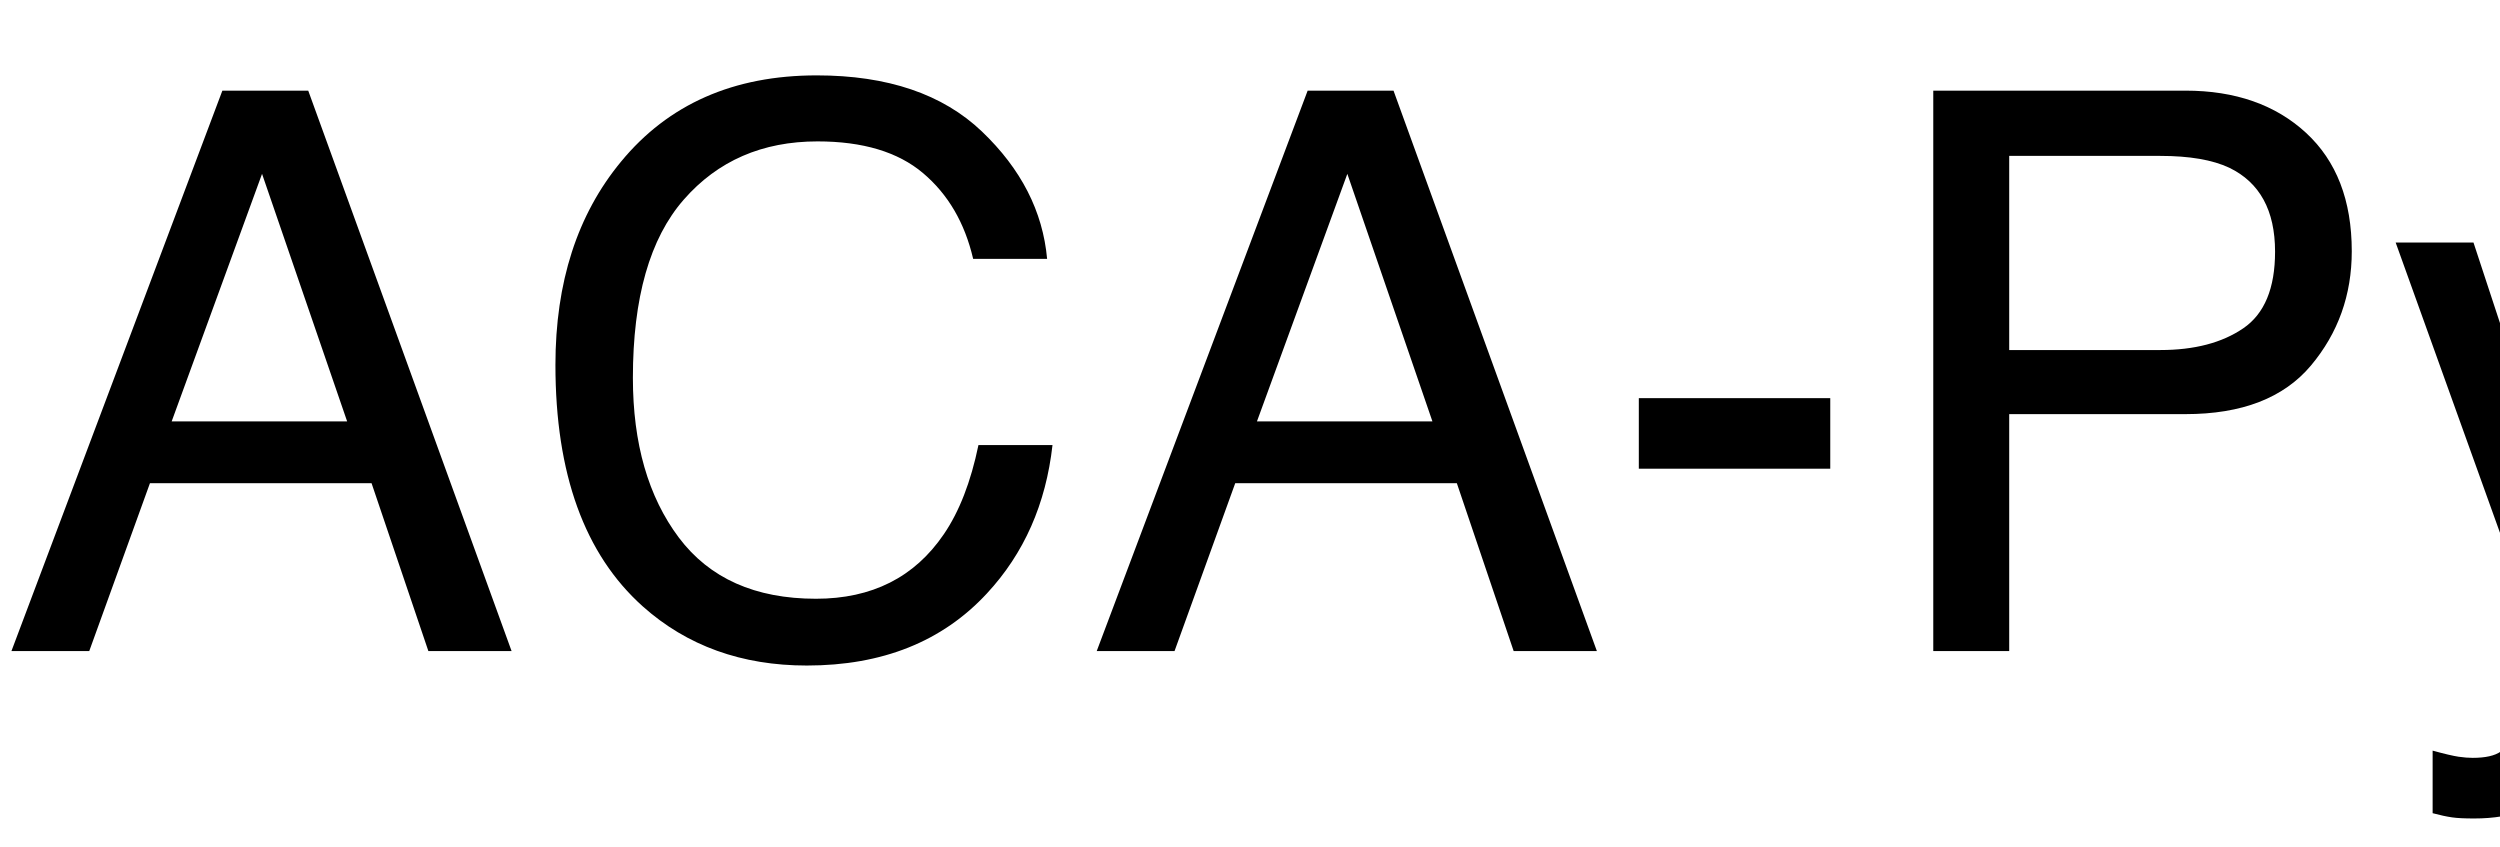
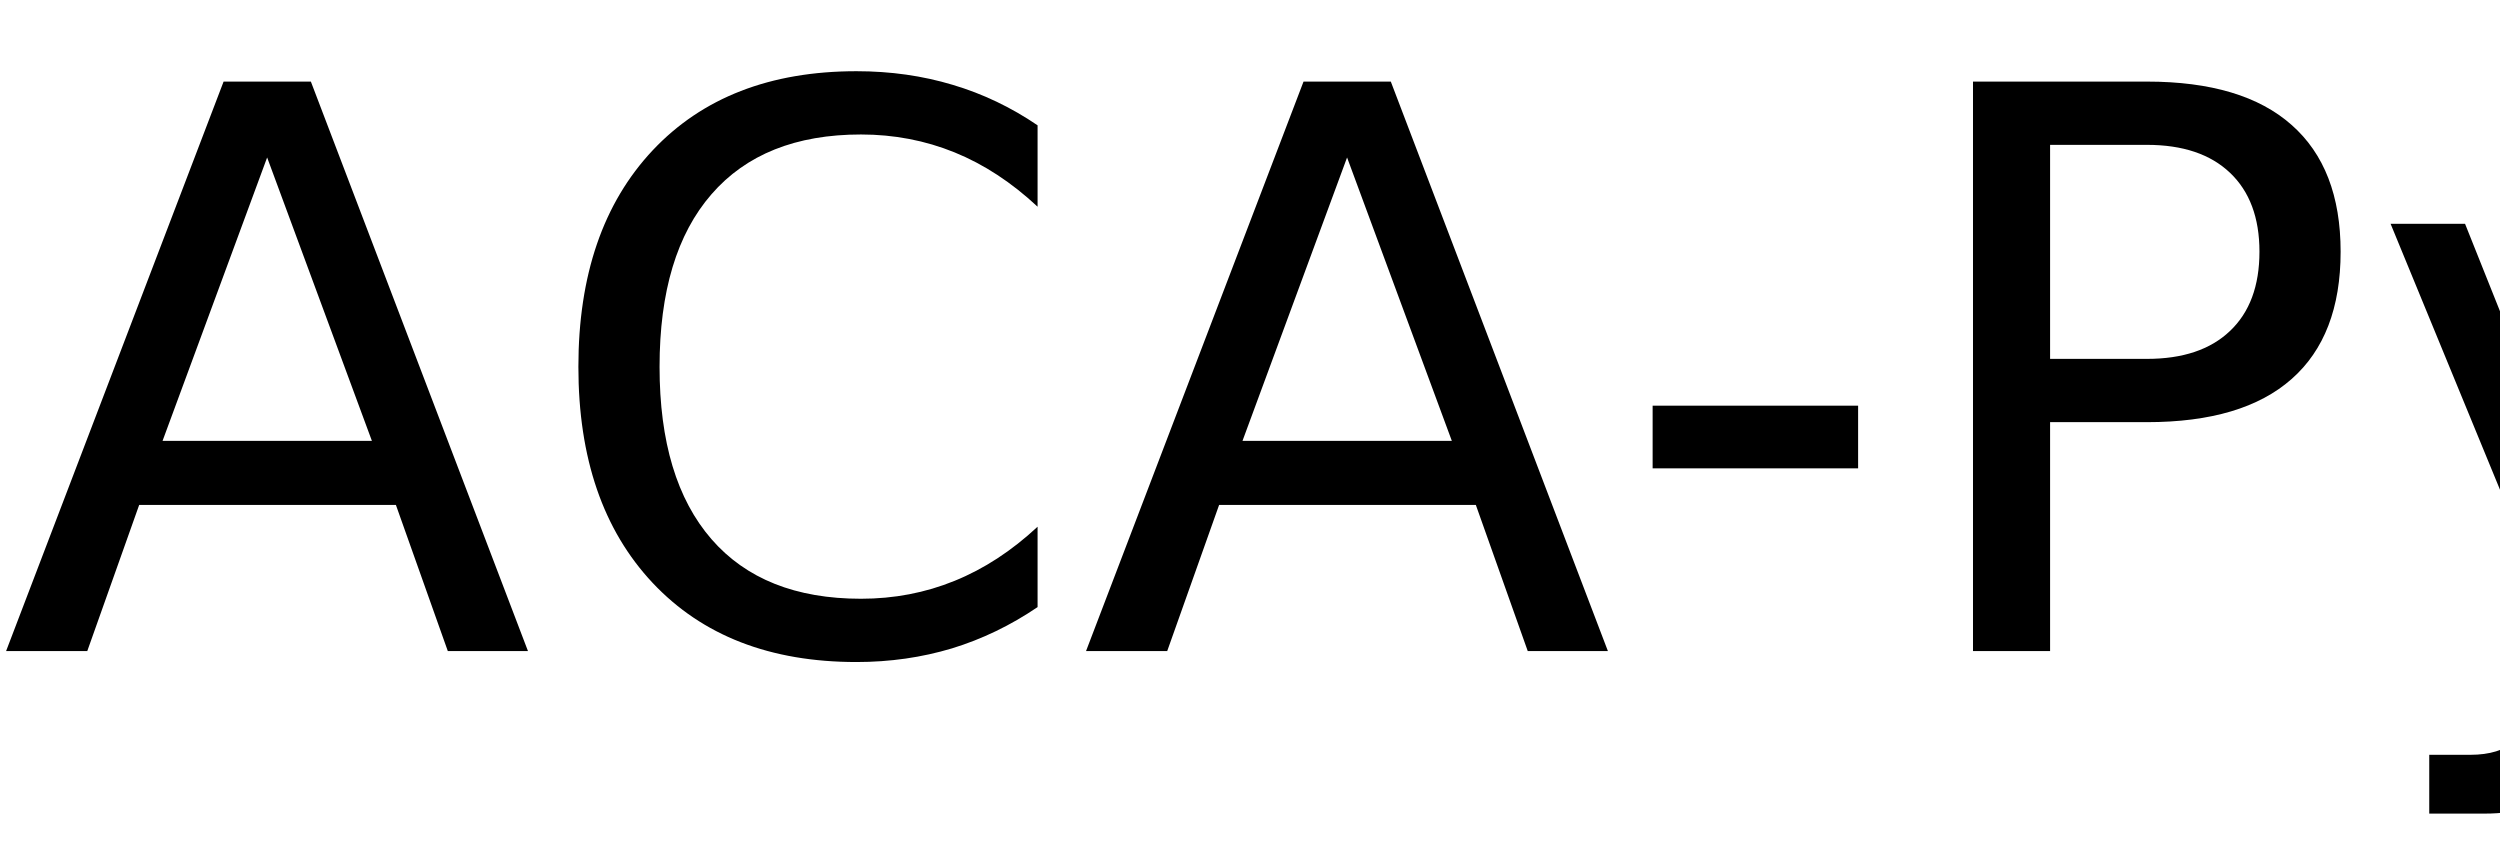
<svg xmlns="http://www.w3.org/2000/svg" xmlns:xlink="http://www.w3.org/1999/xlink" width="192" height="65" viewBox="0 0 192 65">
  <defs>
    <g>
      <g id="glyph-0-0">
-         <path d="M 26.66 -17.637 L 20.125 -36.648 L 13.184 -17.637 Z M 17.078 -43.039 L 23.672 -43.039 L 39.289 0 L 32.898 0 L 28.535 -12.891 L 11.516 -12.891 L 6.855 0 L 0.879 0 Z M 17.078 -43.039 " />
+         <path d="M 20.516 -37.906 L 12.484 -16.141 L 28.562 -16.141 Z M 17.172 -43.734 L 23.875 -43.734 L 40.547 0 L 34.391 0 L 30.406 -11.219 L 10.688 -11.219 L 6.703 0 L 0.469 0 Z M 17.172 -43.734 " />
      </g>
      <g id="glyph-0-1">
-         <path d="M 22.703 -44.211 C 28.152 -44.211 32.383 -42.773 35.391 -39.902 C 38.398 -37.031 40.07 -33.77 40.398 -30.117 L 34.719 -30.117 C 34.074 -32.891 32.789 -35.086 30.863 -36.711 C 28.941 -38.332 26.242 -39.141 22.766 -39.141 C 18.527 -39.141 15.102 -37.652 12.496 -34.672 C 9.887 -31.695 8.586 -27.129 8.586 -20.977 C 8.586 -15.938 9.762 -11.852 12.113 -8.715 C 14.469 -5.582 17.977 -4.016 22.648 -4.016 C 26.945 -4.016 30.215 -5.664 32.461 -8.965 C 33.652 -10.703 34.539 -12.988 35.125 -15.82 L 40.812 -15.82 C 40.305 -11.289 38.625 -7.492 35.773 -4.422 C 32.355 -0.73 27.742 1.113 21.945 1.113 C 16.945 1.113 12.742 -0.398 9.344 -3.43 C 4.871 -7.434 2.637 -13.613 2.637 -21.973 C 2.637 -28.32 4.316 -33.523 7.676 -37.586 C 11.309 -42 16.32 -44.211 22.703 -44.211 Z M 22.703 -44.211 " />
+         <path d="M 38.641 -40.375 L 38.641 -34.125 C 36.648 -35.988 34.523 -37.379 32.266 -38.297 C 30.016 -39.211 27.617 -39.672 25.078 -39.672 C 20.078 -39.672 16.25 -38.141 13.594 -35.078 C 10.938 -32.023 9.609 -27.609 9.609 -21.828 C 9.609 -16.066 10.938 -11.656 13.594 -8.594 C 16.25 -5.539 20.078 -4.016 25.078 -4.016 C 27.617 -4.016 30.016 -4.473 32.266 -5.391 C 34.523 -6.305 36.648 -7.691 38.641 -9.547 L 38.641 -3.375 C 36.566 -1.969 34.375 -0.91 32.062 -0.203 C 29.75 0.492 27.305 0.844 24.734 0.844 C 18.109 0.844 12.891 -1.18 9.078 -5.234 C 5.273 -9.285 3.375 -14.816 3.375 -21.828 C 3.375 -28.859 5.273 -34.398 9.078 -38.453 C 12.891 -42.504 18.109 -44.531 24.734 -44.531 C 27.348 -44.531 29.812 -44.18 32.125 -43.484 C 34.438 -42.797 36.609 -41.758 38.641 -40.375 Z M 38.641 -40.375 " />
      </g>
      <g id="glyph-0-2">
-         <path d="M 2.492 -19.422 L 17.195 -19.422 L 17.195 -14.004 L 2.492 -14.004 Z M 2.492 -19.422 " />
+         <path d="M 2.938 -18.844 L 18.719 -18.844 L 18.719 -14.031 L 2.938 -14.031 Z M 2.938 -18.844 " />
      </g>
      <g id="glyph-0-3">
-         <path d="M 5.125 -43.039 L 24.492 -43.039 C 28.32 -43.039 31.406 -41.957 33.75 -39.801 C 36.094 -37.641 37.266 -34.609 37.266 -30.703 C 37.266 -27.344 36.219 -24.418 34.133 -21.93 C 32.043 -19.438 28.828 -18.195 24.492 -18.195 L 10.957 -18.195 L 10.957 0 L 5.125 0 Z M 31.375 -30.672 C 31.375 -33.836 30.203 -35.984 27.859 -37.117 C 26.57 -37.723 24.805 -38.027 22.559 -38.027 L 10.957 -38.027 L 10.957 -23.117 L 22.559 -23.117 C 25.176 -23.117 27.301 -23.672 28.93 -24.785 C 30.562 -25.898 31.375 -27.859 31.375 -30.672 Z M 31.375 -30.672 " />
+         <path d="M 11.812 -38.875 L 11.812 -22.438 L 19.25 -22.438 C 22 -22.438 24.125 -23.148 25.625 -24.578 C 27.133 -26.004 27.891 -28.035 27.891 -30.672 C 27.891 -33.285 27.133 -35.305 25.625 -36.734 C 24.125 -38.16 22 -38.875 19.25 -38.875 Z M 5.891 -43.734 L 19.25 -43.734 C 24.156 -43.734 27.859 -42.625 30.359 -40.406 C 32.867 -38.195 34.125 -34.953 34.125 -30.672 C 34.125 -26.359 32.867 -23.098 30.359 -20.891 C 27.859 -18.68 24.156 -17.578 19.25 -17.578 L 11.812 -17.578 L 11.812 0 L 5.891 0 Z M 5.891 -43.734 " />
      </g>
      <g id="glyph-0-4">
-         <path d="M 23.469 -31.375 L 29.297 -31.375 C 28.555 -29.363 26.906 -24.773 24.344 -17.609 C 22.43 -12.219 20.828 -7.82 19.539 -4.422 C 16.492 3.586 14.344 8.469 13.094 10.227 C 11.844 11.984 9.695 12.859 6.648 12.859 C 5.906 12.859 5.336 12.832 4.938 12.773 C 4.535 12.715 4.043 12.609 3.457 12.453 L 3.457 7.648 C 4.375 7.902 5.039 8.055 5.449 8.117 C 5.859 8.176 6.219 8.203 6.531 8.203 C 7.508 8.203 8.227 8.043 8.688 7.719 C 9.145 7.398 9.531 7 9.844 6.531 C 9.941 6.375 10.293 5.578 10.898 4.133 C 11.504 2.688 11.945 1.609 12.219 0.906 L 0.617 -31.375 L 6.594 -31.375 L 15 -5.828 Z M 23.469 -31.375 " />
+         <path d="M 19.312 3.047 C 17.781 6.953 16.289 9.5 14.844 10.688 C 13.406 11.883 11.473 12.484 9.047 12.484 L 4.75 12.484 L 4.75 7.969 L 7.906 7.969 C 9.395 7.969 10.547 7.613 11.359 6.906 C 12.18 6.207 13.094 4.551 14.094 1.938 L 15.062 -0.531 L 1.781 -32.812 L 7.5 -32.812 L 17.75 -7.156 L 28.016 -32.812 L 33.719 -32.812 Z M 19.312 3.047 " />
      </g>
    </g>
  </defs>
  <g fill="rgb(0%, 0%, 0%)" fill-opacity="1">
    <use xlink:href="#glyph-0-0" x="0" y="50" />
-     <use xlink:href="#glyph-0-1" x="40.02" y="50" />
-     <use xlink:href="#glyph-0-0" x="83.35" y="50" />
-     <use xlink:href="#glyph-0-2" x="123.369" y="50" />
-     <use xlink:href="#glyph-0-3" x="143.35" y="50" />
-     <use xlink:href="#glyph-0-4" x="183.369" y="50" />
+     <use xlink:href="#glyph-0-1" x="41.045" y="50" />
+     <use xlink:href="#glyph-0-0" x="82.939" y="50" />
+     <use xlink:href="#glyph-0-2" x="123.984" y="50" />
+     <use xlink:href="#glyph-0-3" x="145.635" y="50" />
+     <use xlink:href="#glyph-0-4" x="181.816" y="50" />
  </g>
</svg>
